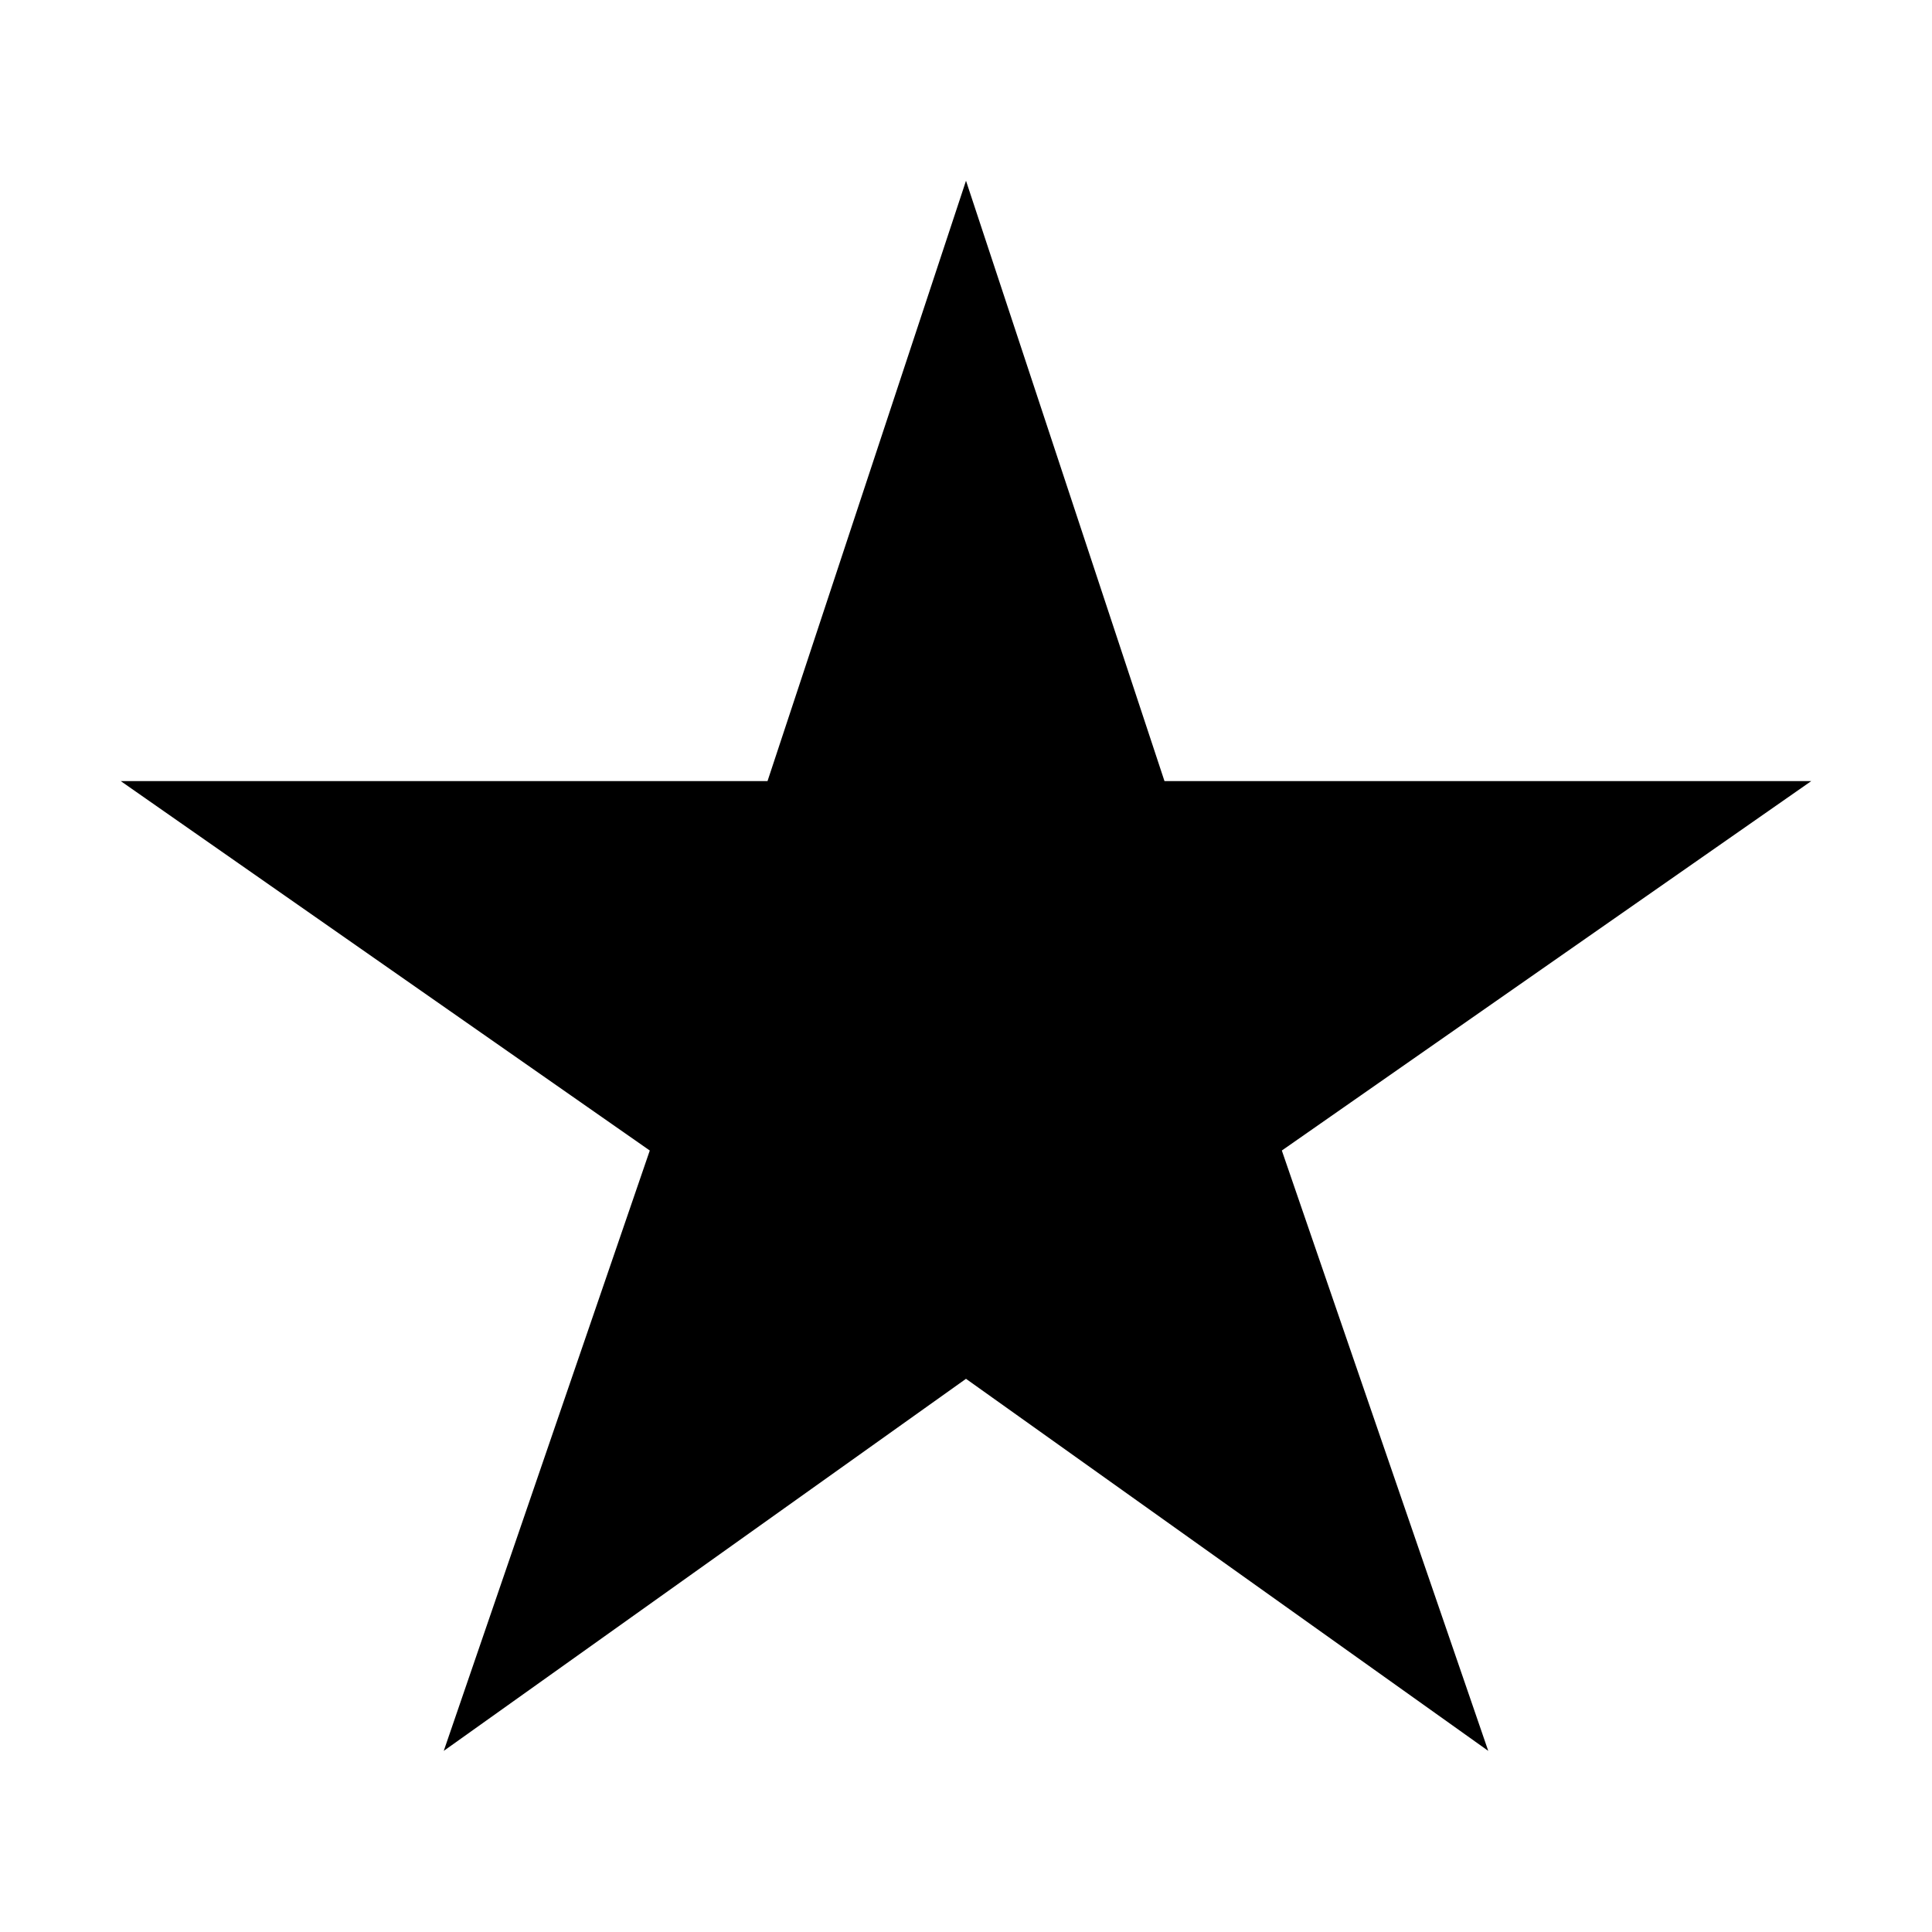
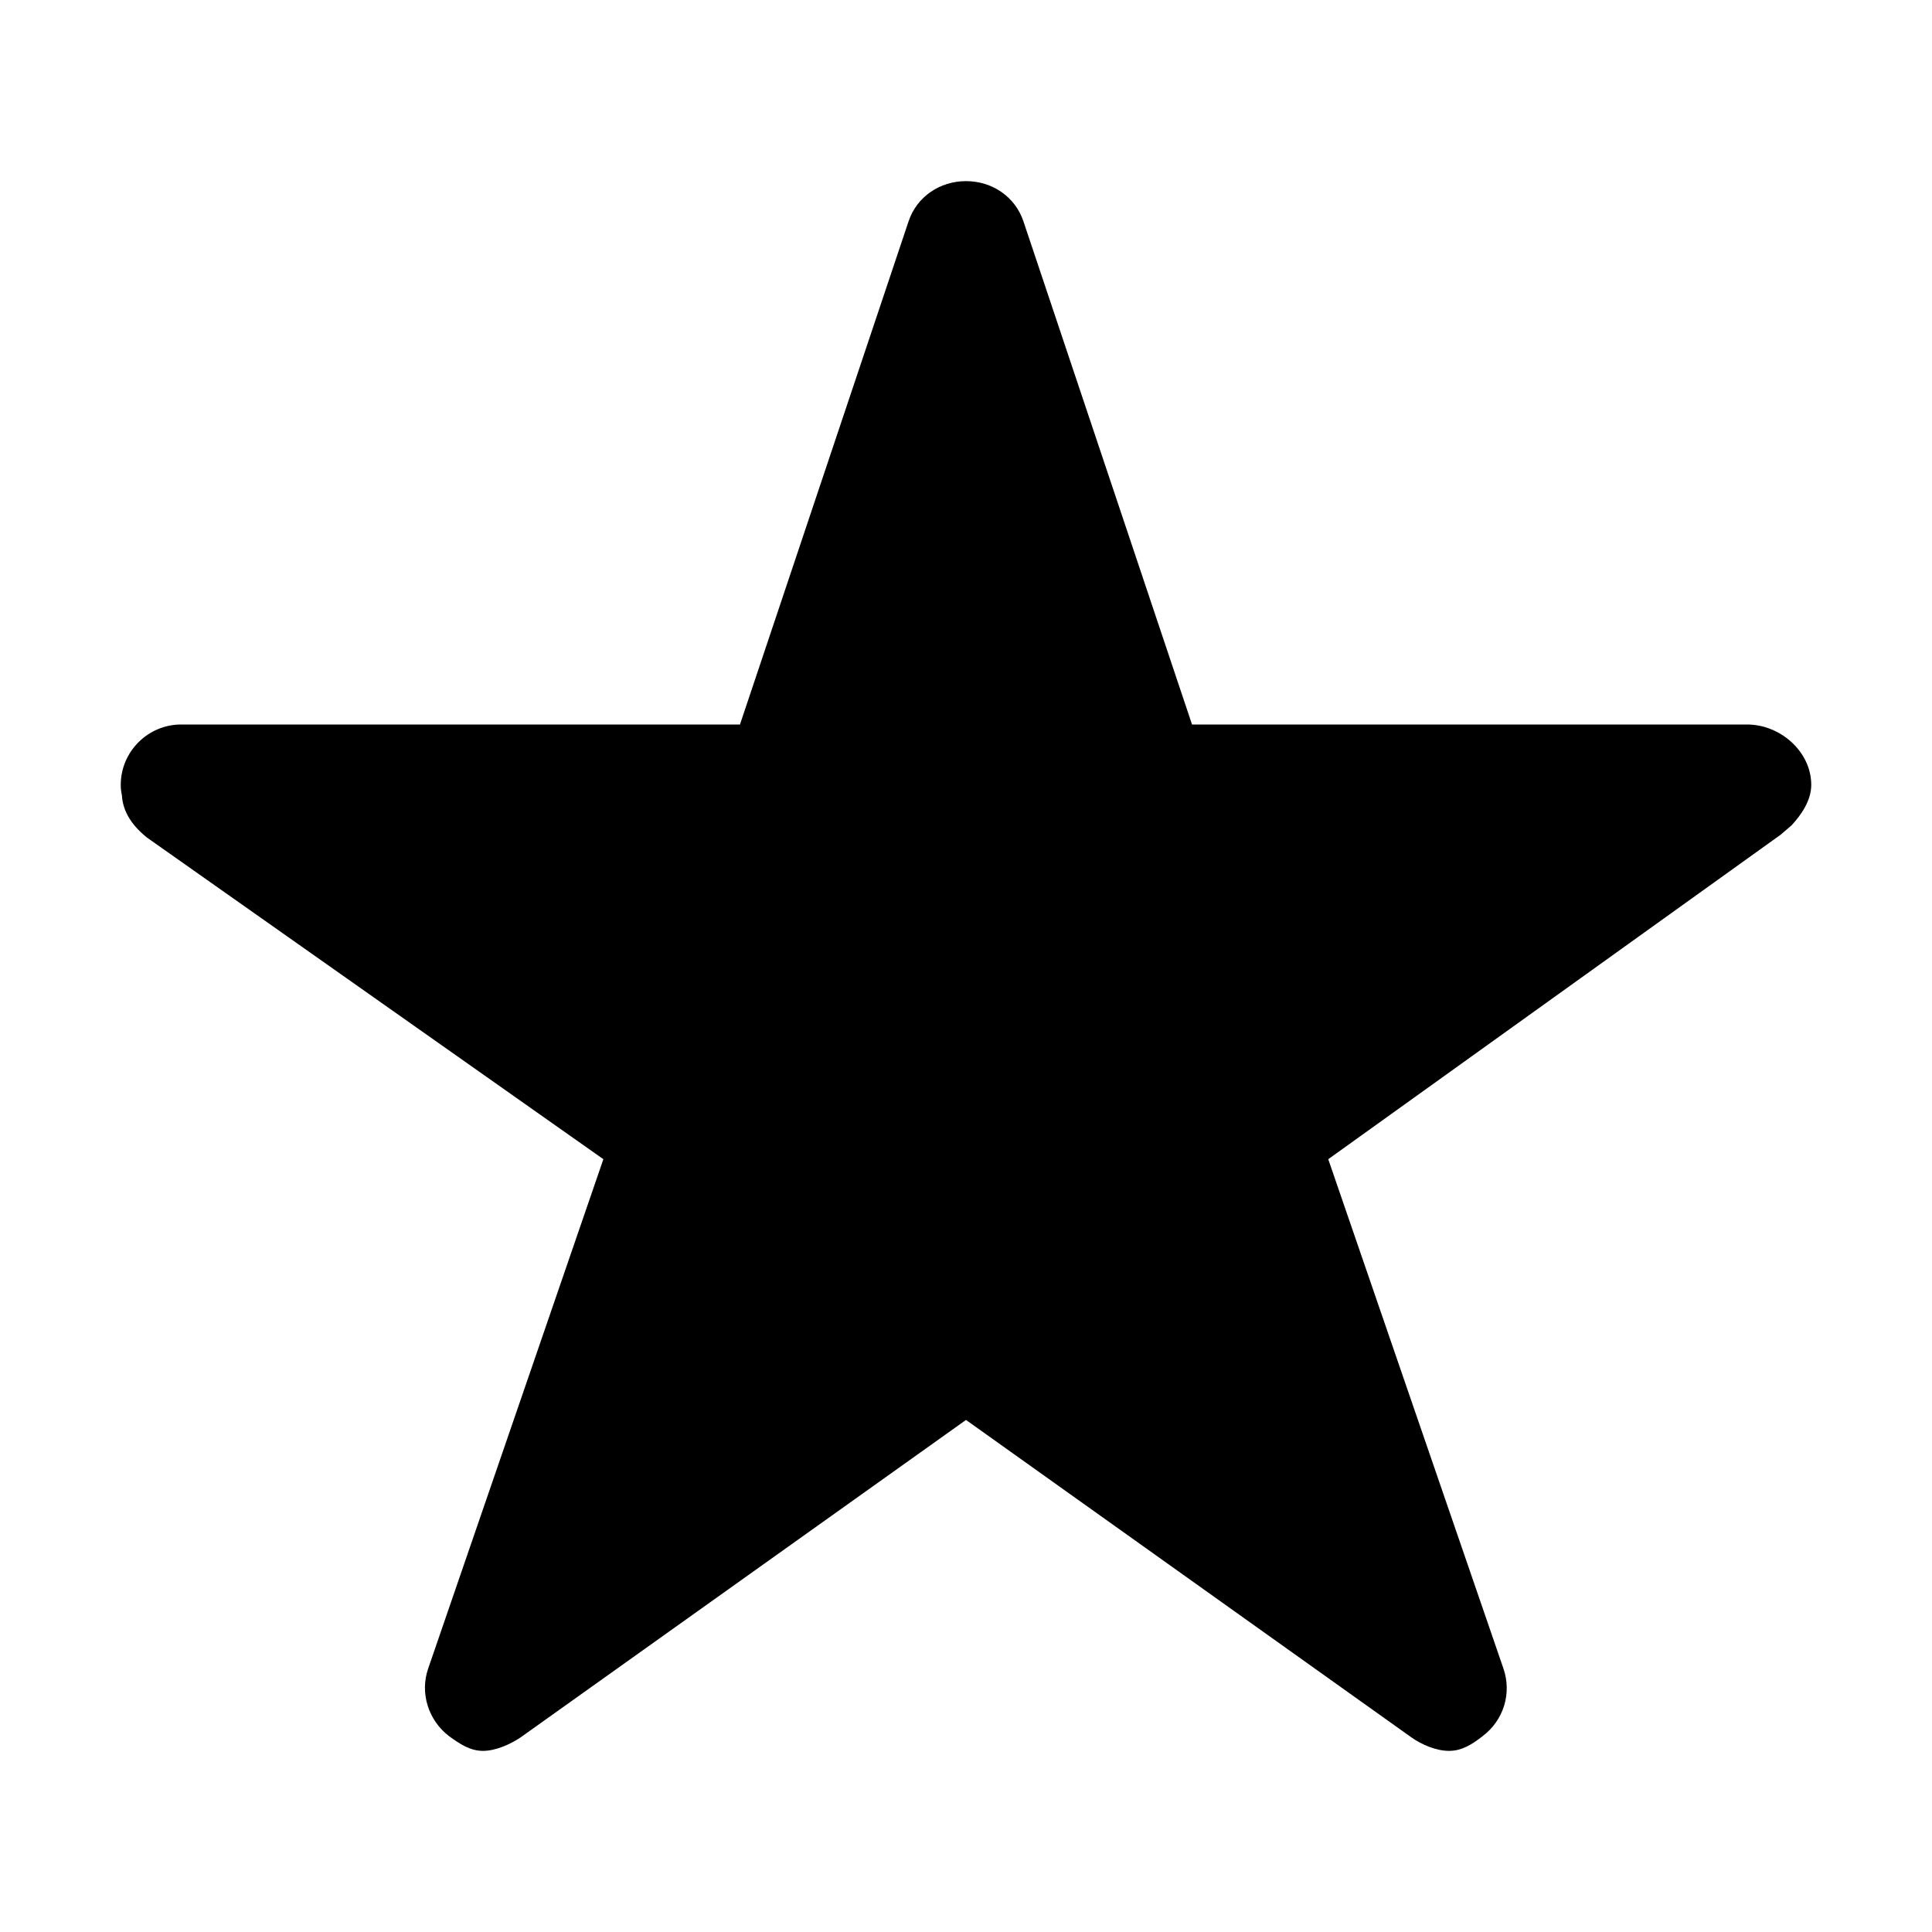
- <svg xmlns="http://www.w3.org/2000/svg" version="1.1" id="Layer_1" x="0px" y="0px" width="512px" height="512px" viewBox="0 0 512 512" style="enable-background:new 0 0 512 512;" xml:space="preserve">
-   <path d="M480,207H308.6L256,47.9L203.4,207H32l140.2,97.9L117.6,464L256,365.4L394.4,464l-54.7-159.1L480,207z" />
+ <svg xmlns="http://www.w3.org/2000/svg" version="1.1" id="Layer_1" x="0px" y="0px" viewBox="0 0 512 512" style="enable-background:new 0 0 512 512;" xml:space="preserve">
+   <path d="M463,192l-147.1,0L271.2,58.6C269,52.1,262.9,48,256,48s-13,4.1-15.2,10.6L196.1,192H48h0c-8.8,0-16,7.2-16,16  c0,0.9,0.1,1.9,0.3,2.7c0.2,3.5,1.8,7.4,6.7,11.3l120.9,85.2l-46.4,134.9c-2.3,6.5,0,13.8,5.5,18c2.9,2.1,5.6,3.9,9,3.9  c3.3,0,7.2-1.7,10-3.6l118-84.1l118,84.1c2.8,2,6.7,3.6,10,3.6c3.4,0,6.1-1.7,8.9-3.9c5.6-4.2,7.8-11.4,5.5-18l-46.4-134.9l119.9-86  l2.9-2.5c2.6-2.8,5.2-6.6,5.2-10.7C480,199.2,471.8,192,463,192z" />
</svg>
